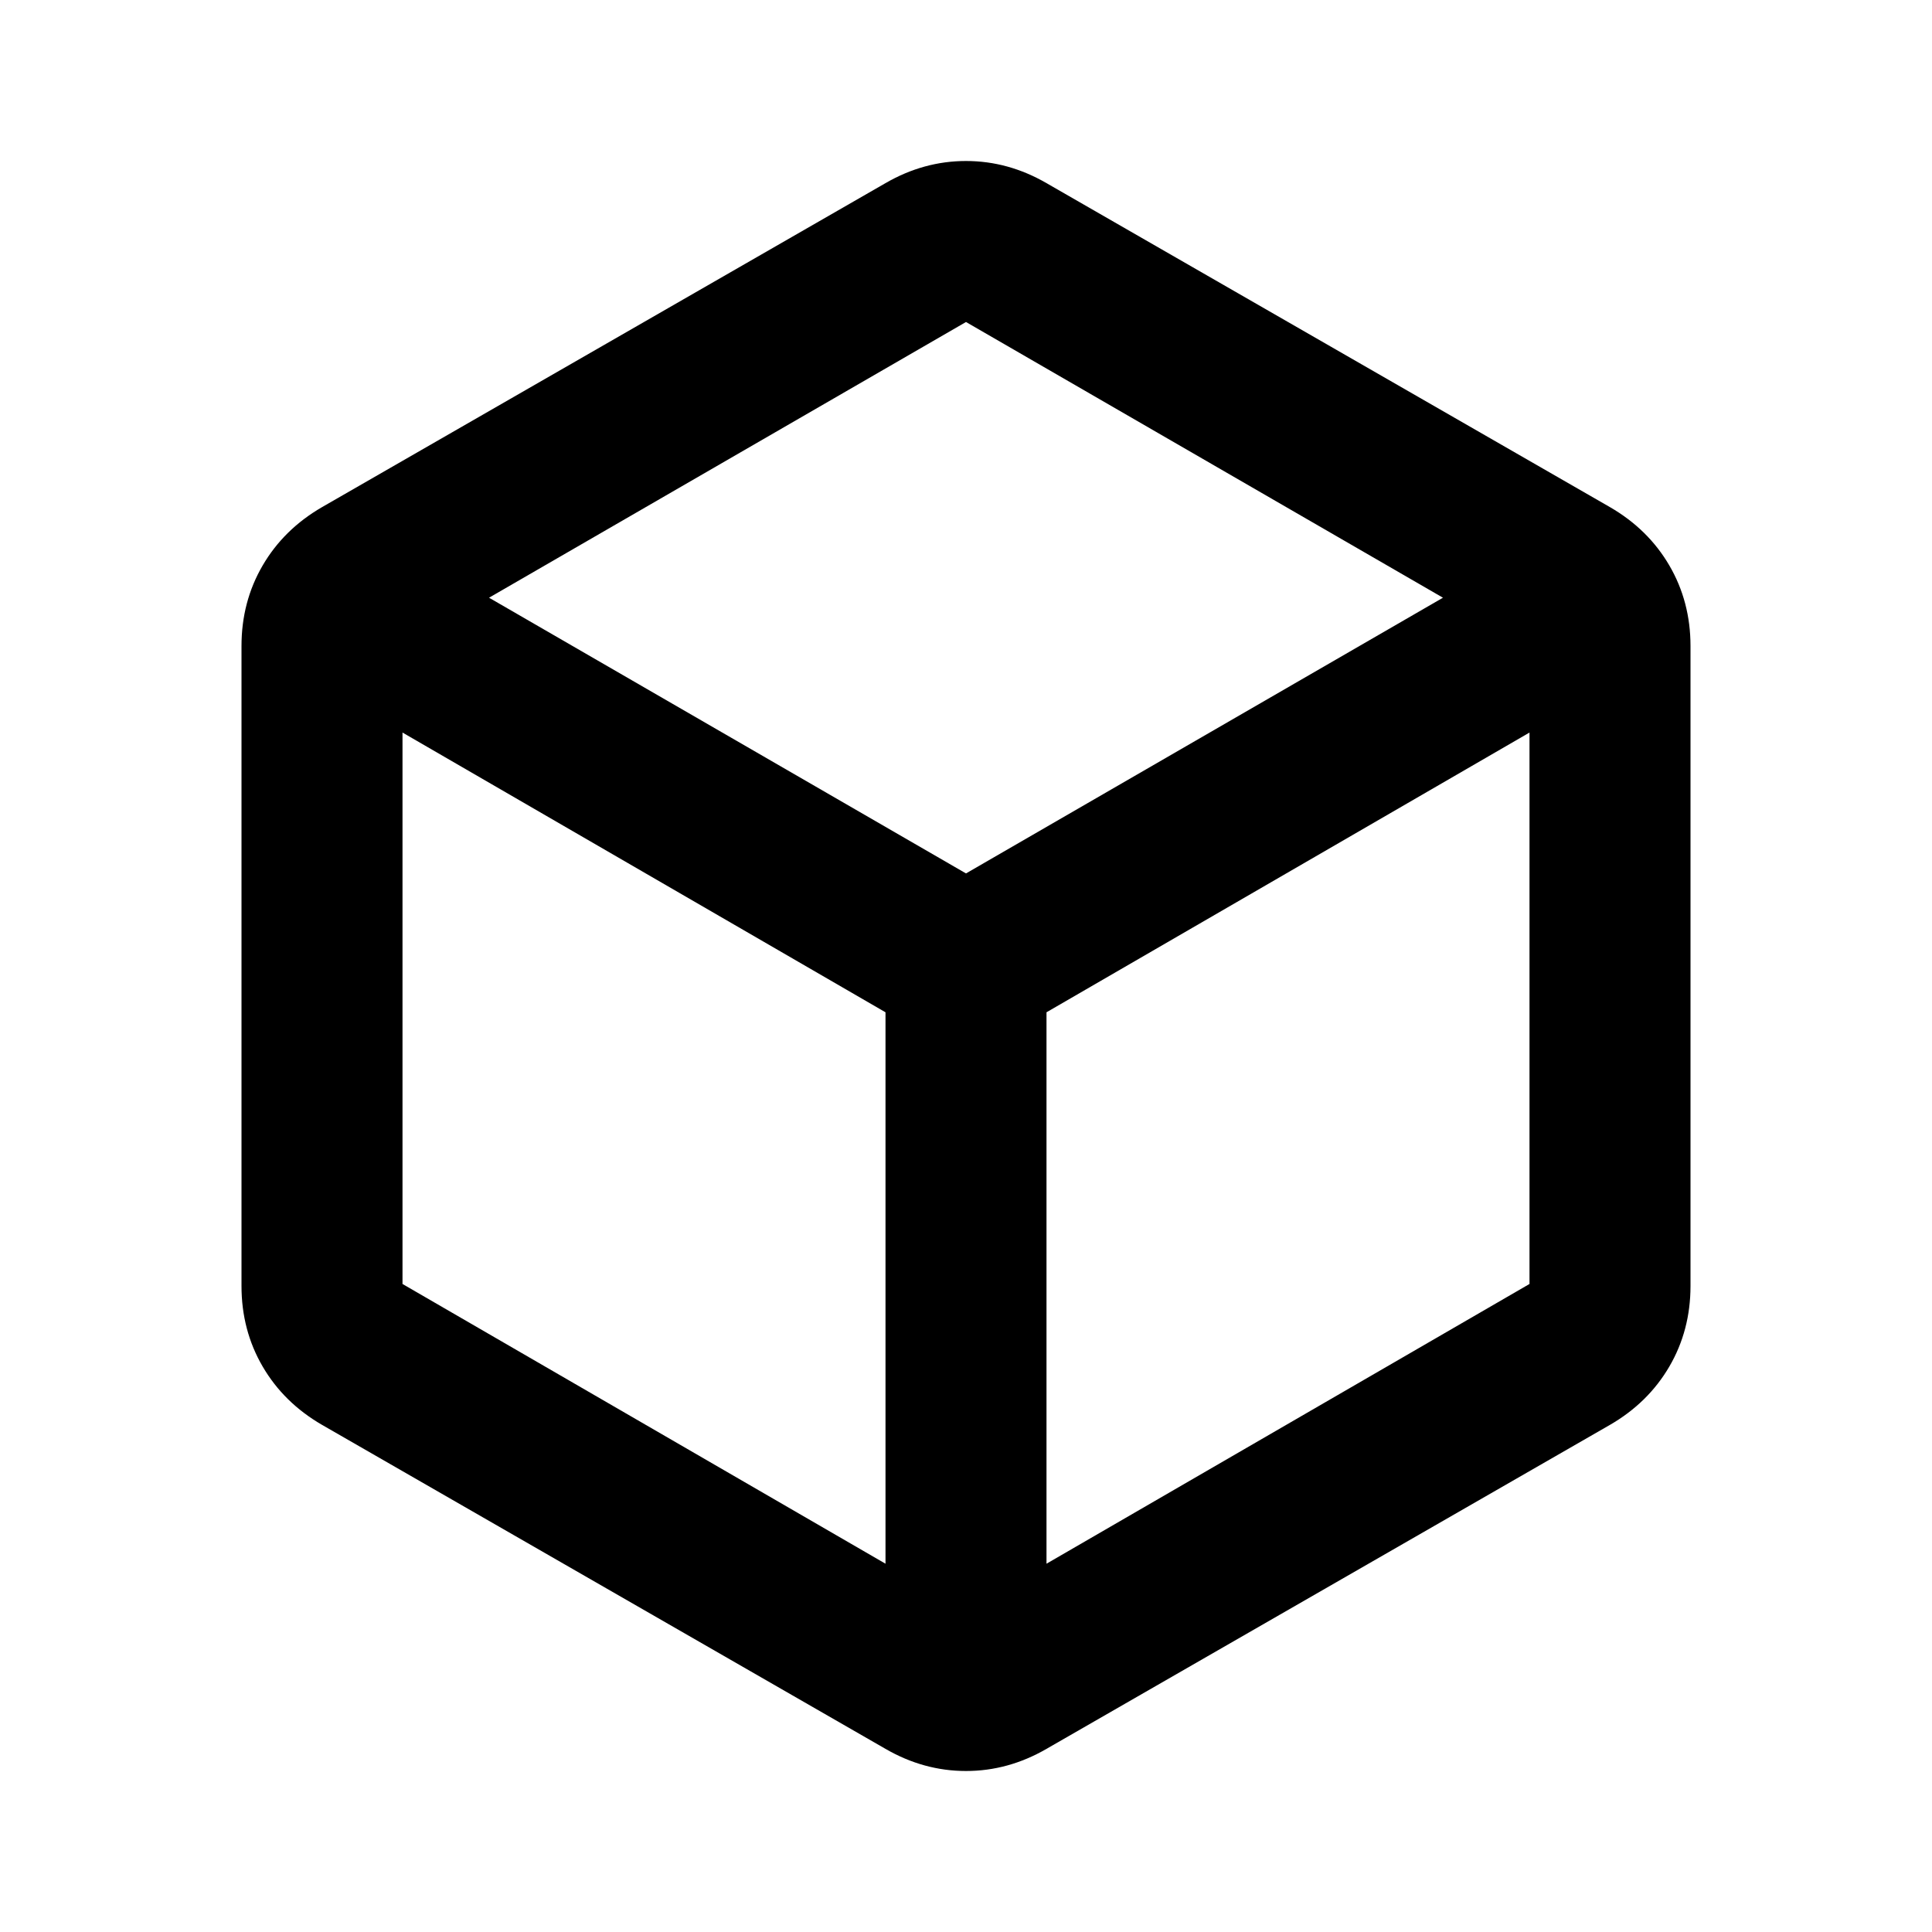
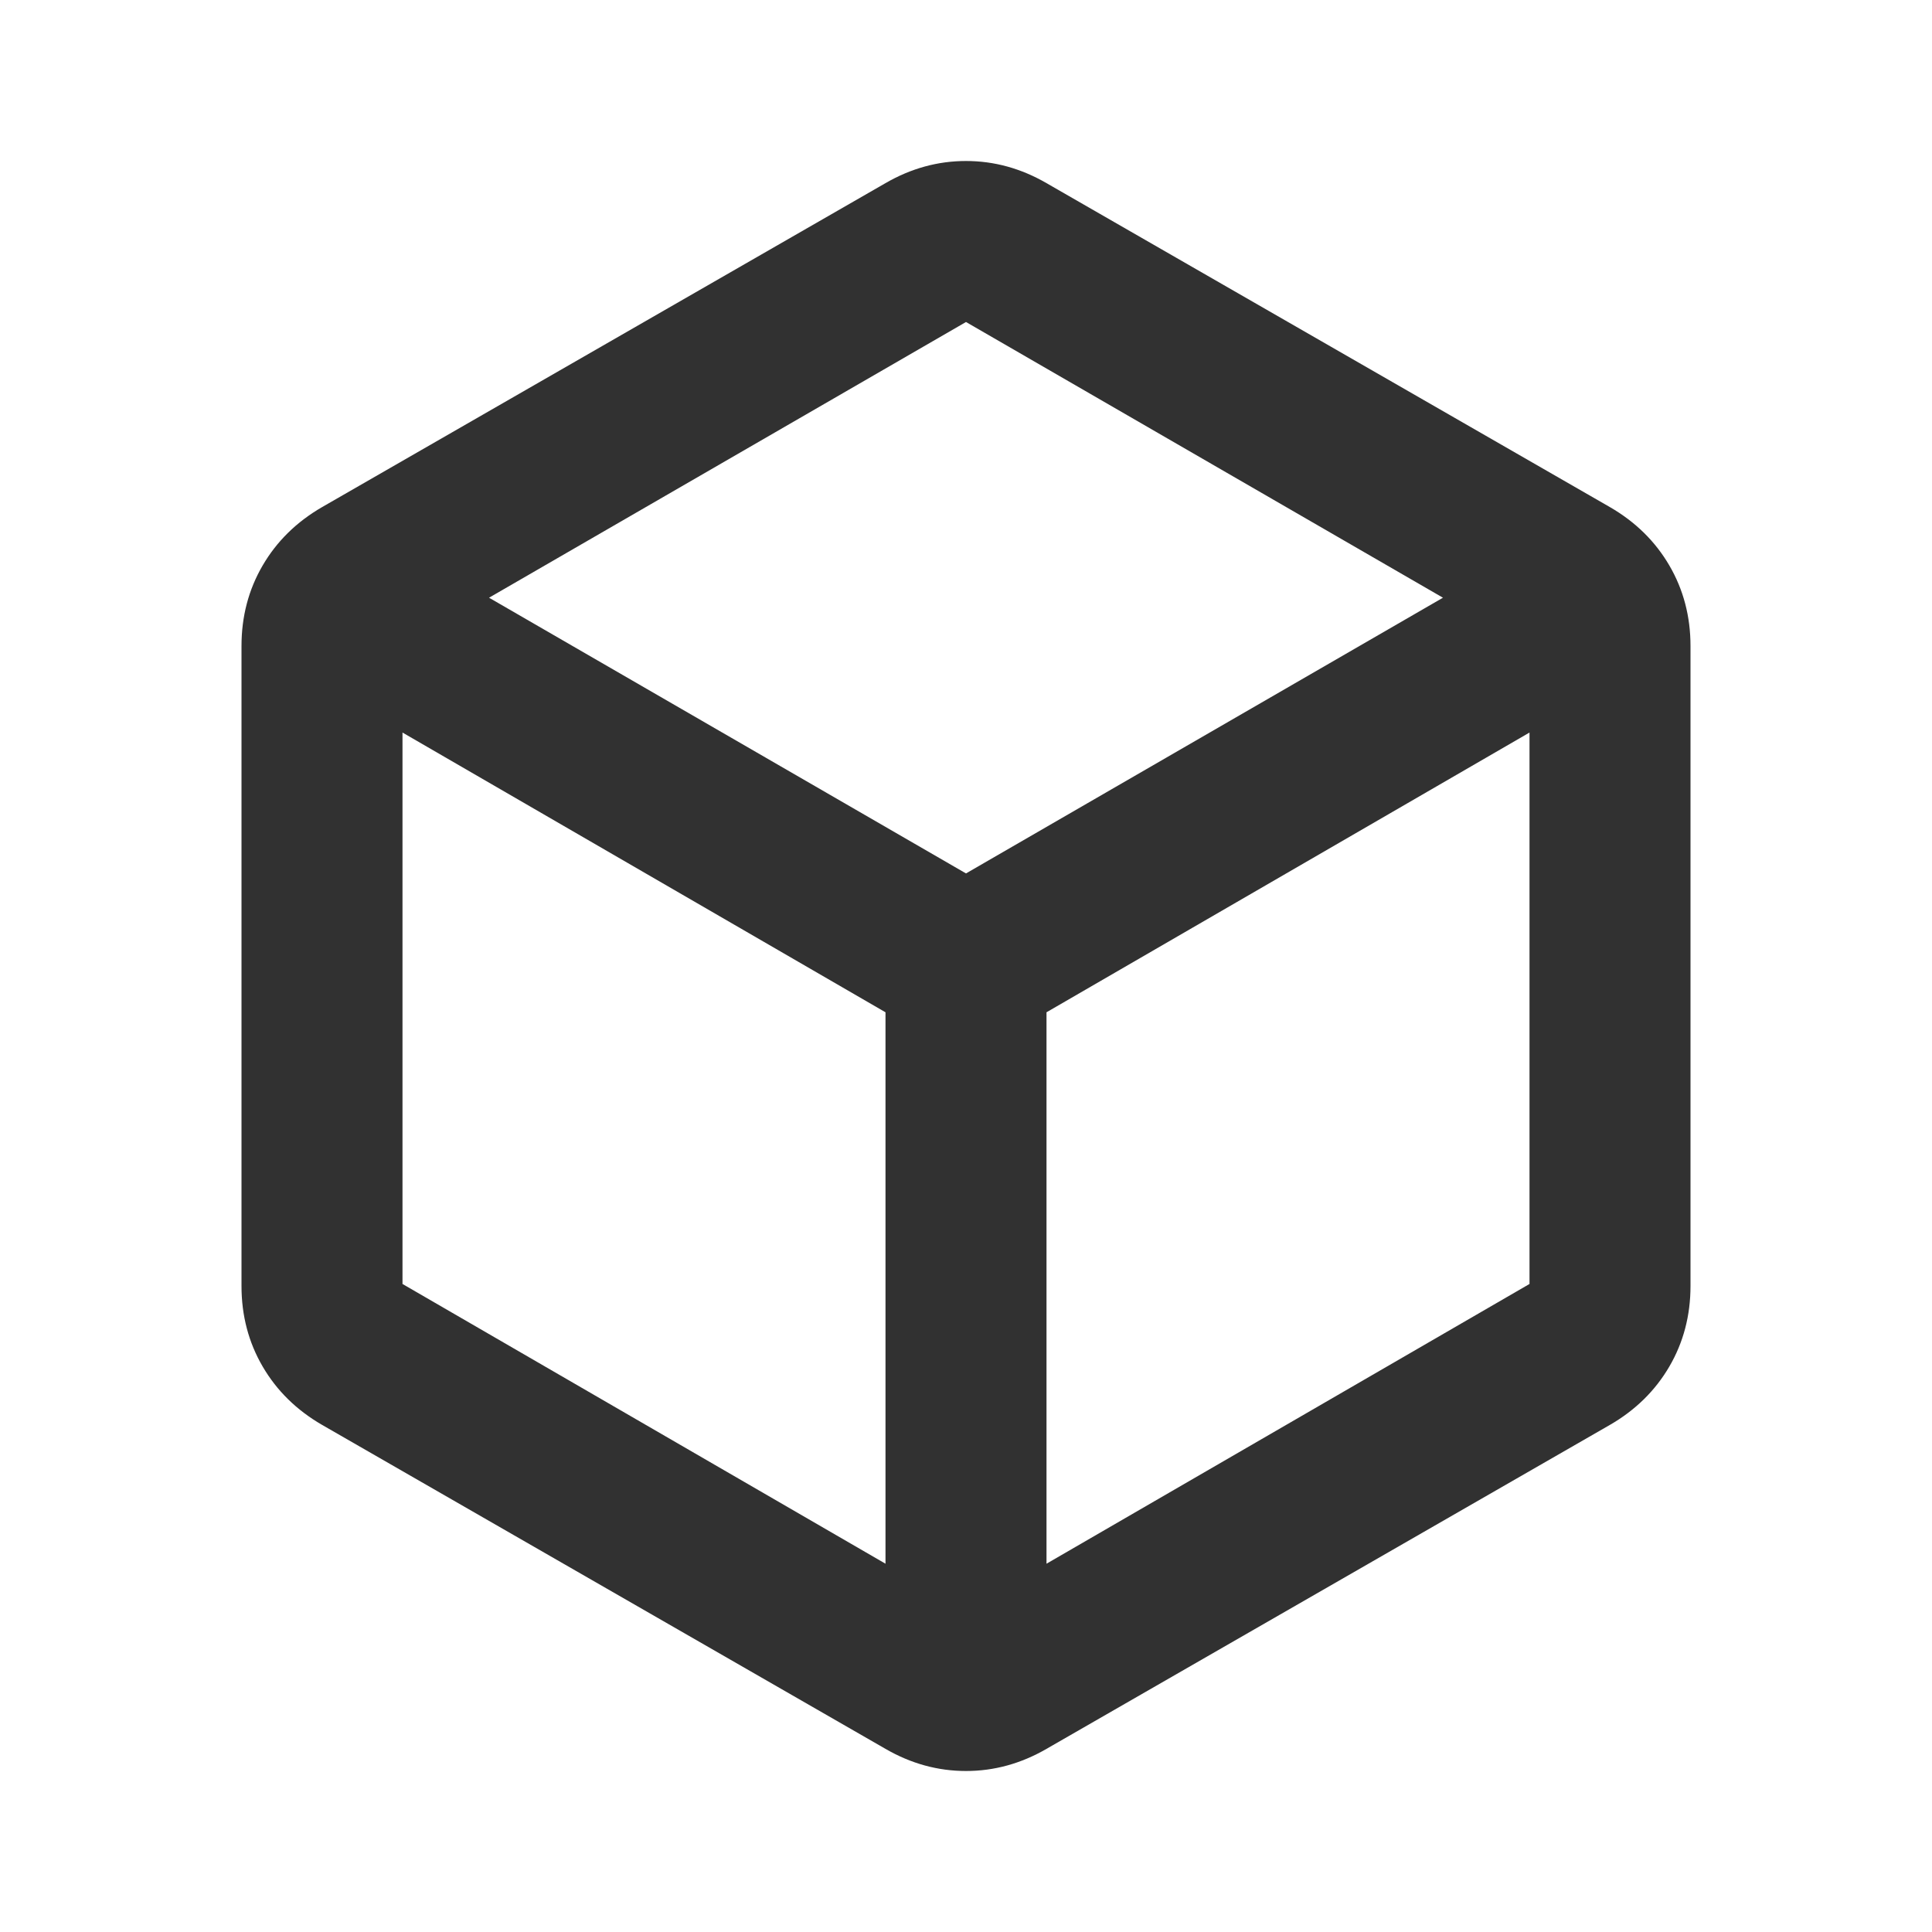
- <svg xmlns="http://www.w3.org/2000/svg" height="24px" viewBox="0 -960 960 960" width="24px" fill="313131">
+ <svg xmlns="http://www.w3.org/2000/svg" height="24px" viewBox="0 -960 960 960" width="24px" fill="#313131">
  <path d="M440-183v-274L200-596v274l240 139Zm80 0 240-139v-274L520-457v274Zm-40-343 237-137-237-137-237 137 237 137ZM160-252q-19-11-29.5-29T120-321v-318q0-22 10.5-40t29.5-29l280-161q19-11 40-11t40 11l280 161q19 11 29.5 29t10.5 40v318q0 22-10.5 40T800-252L520-91q-19 11-40 11t-40-11L160-252Zm320-228Z" />
</svg>
